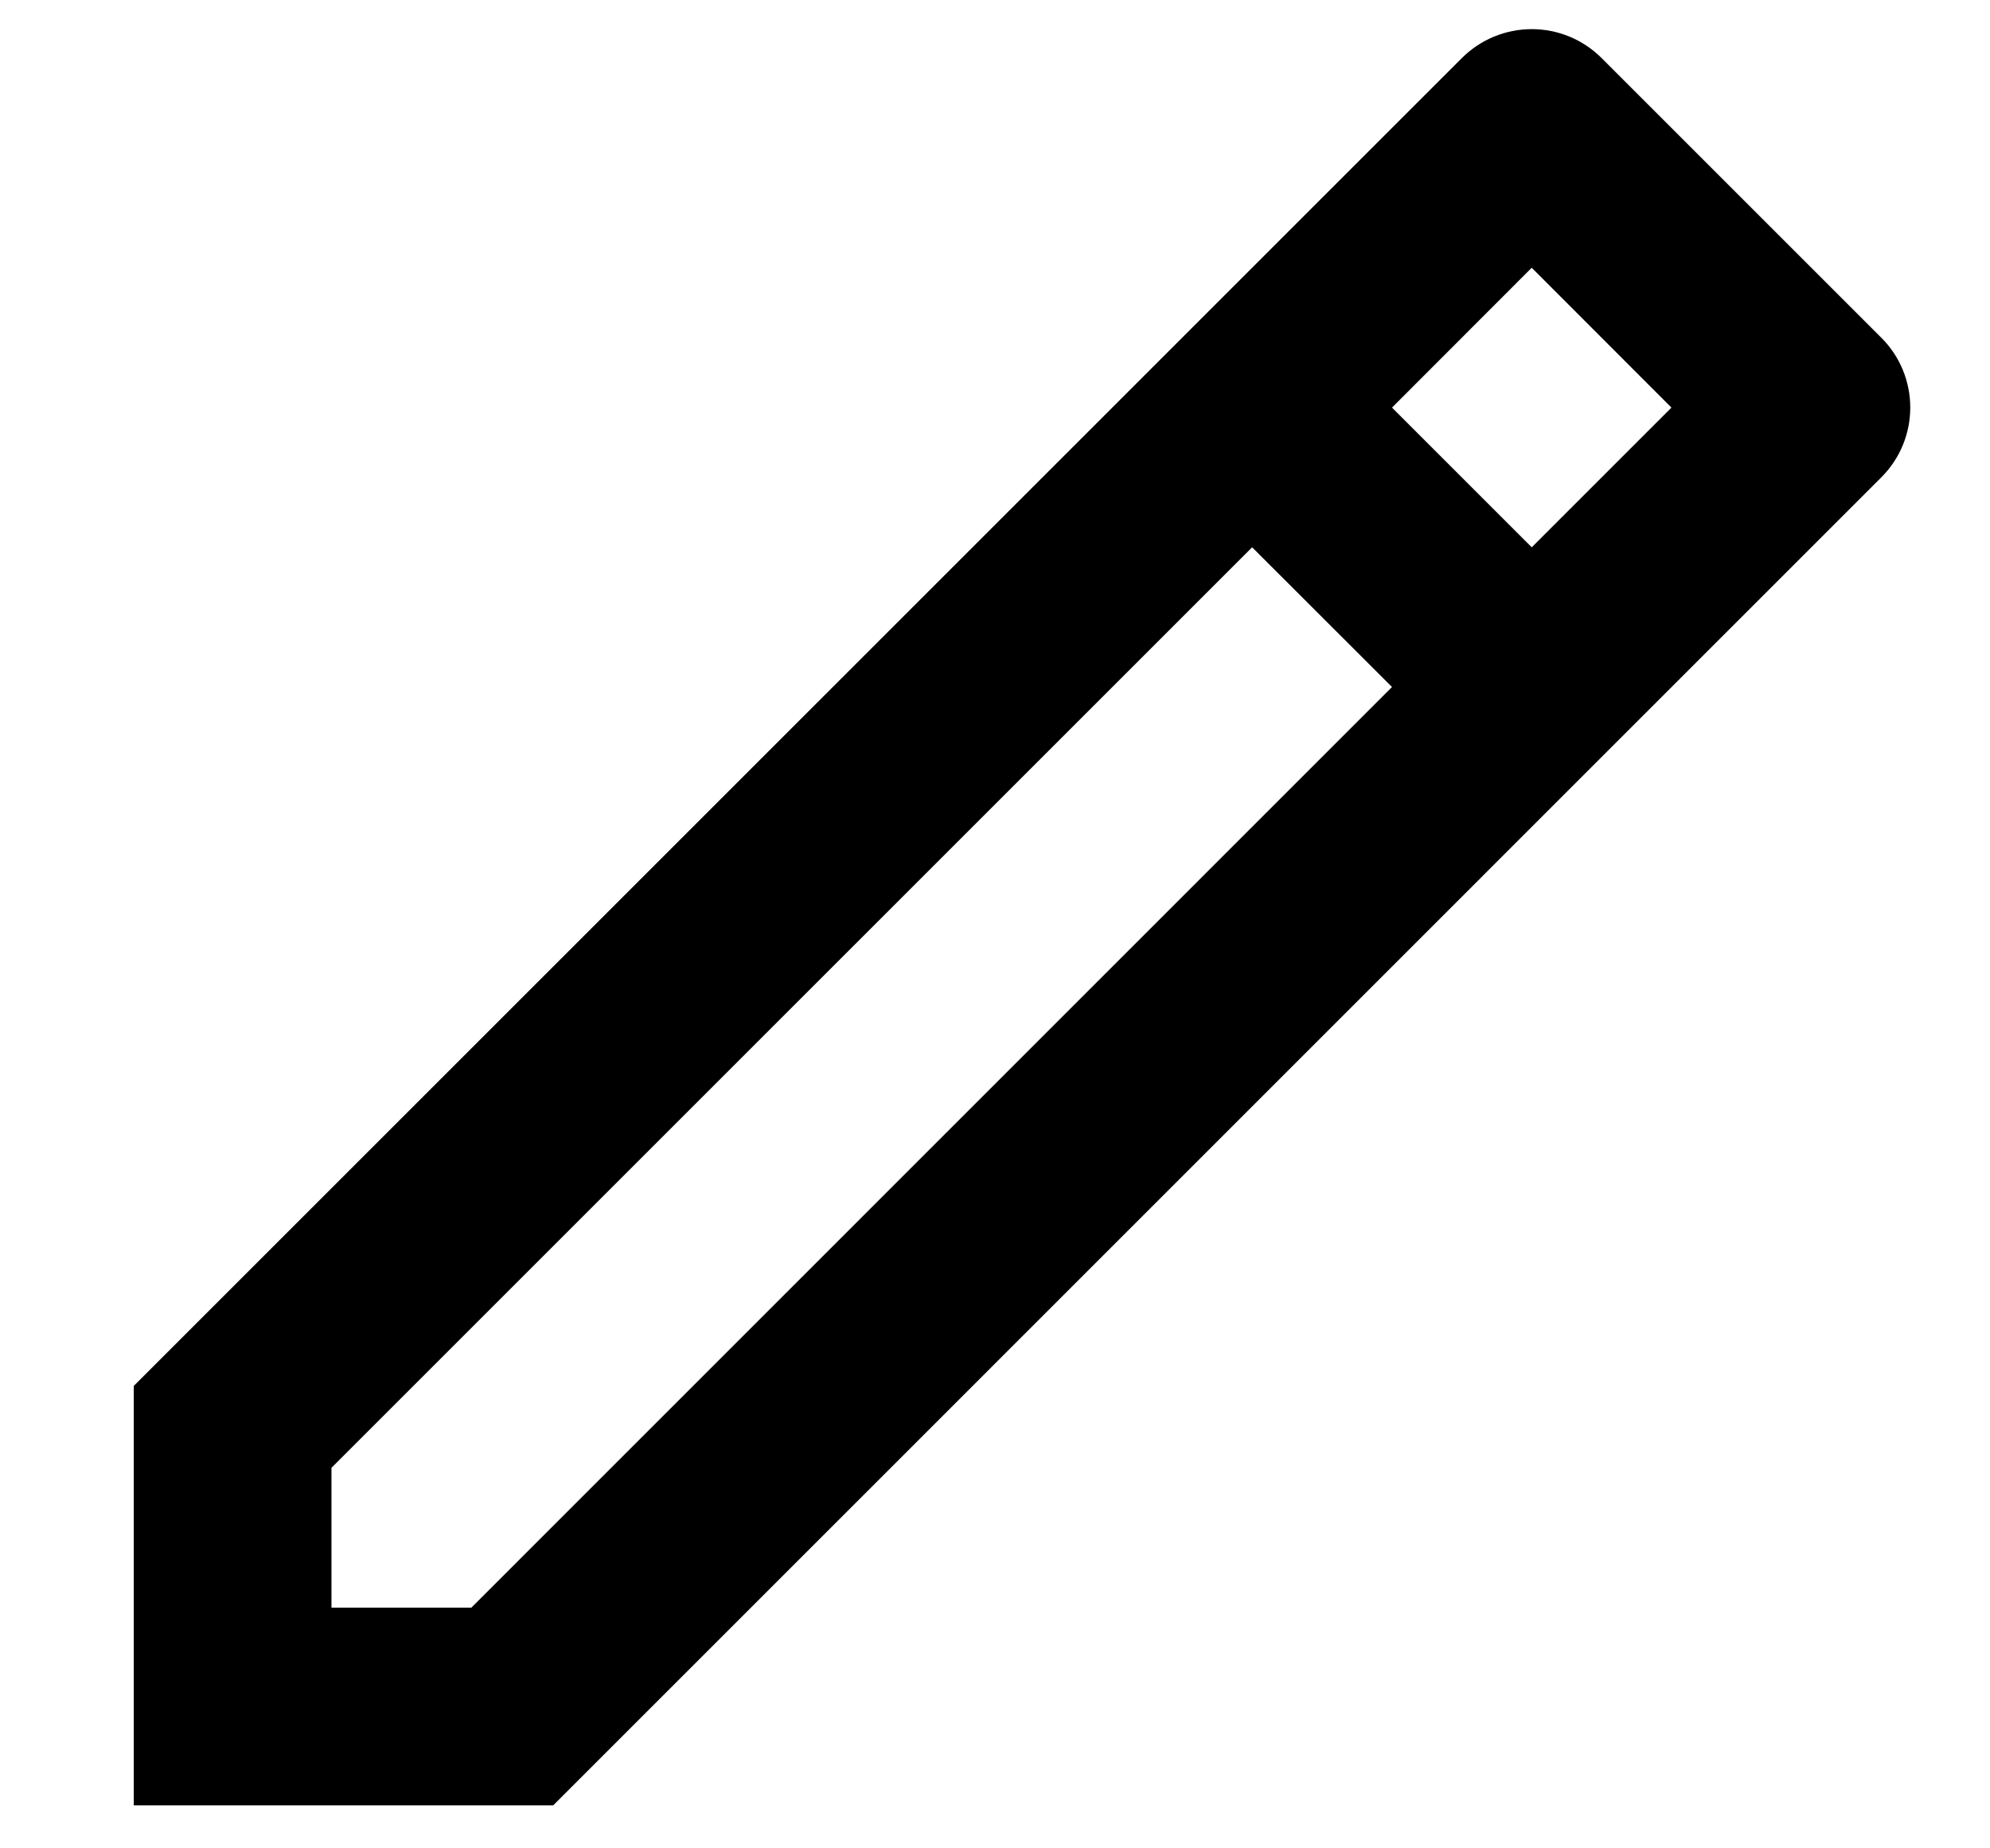
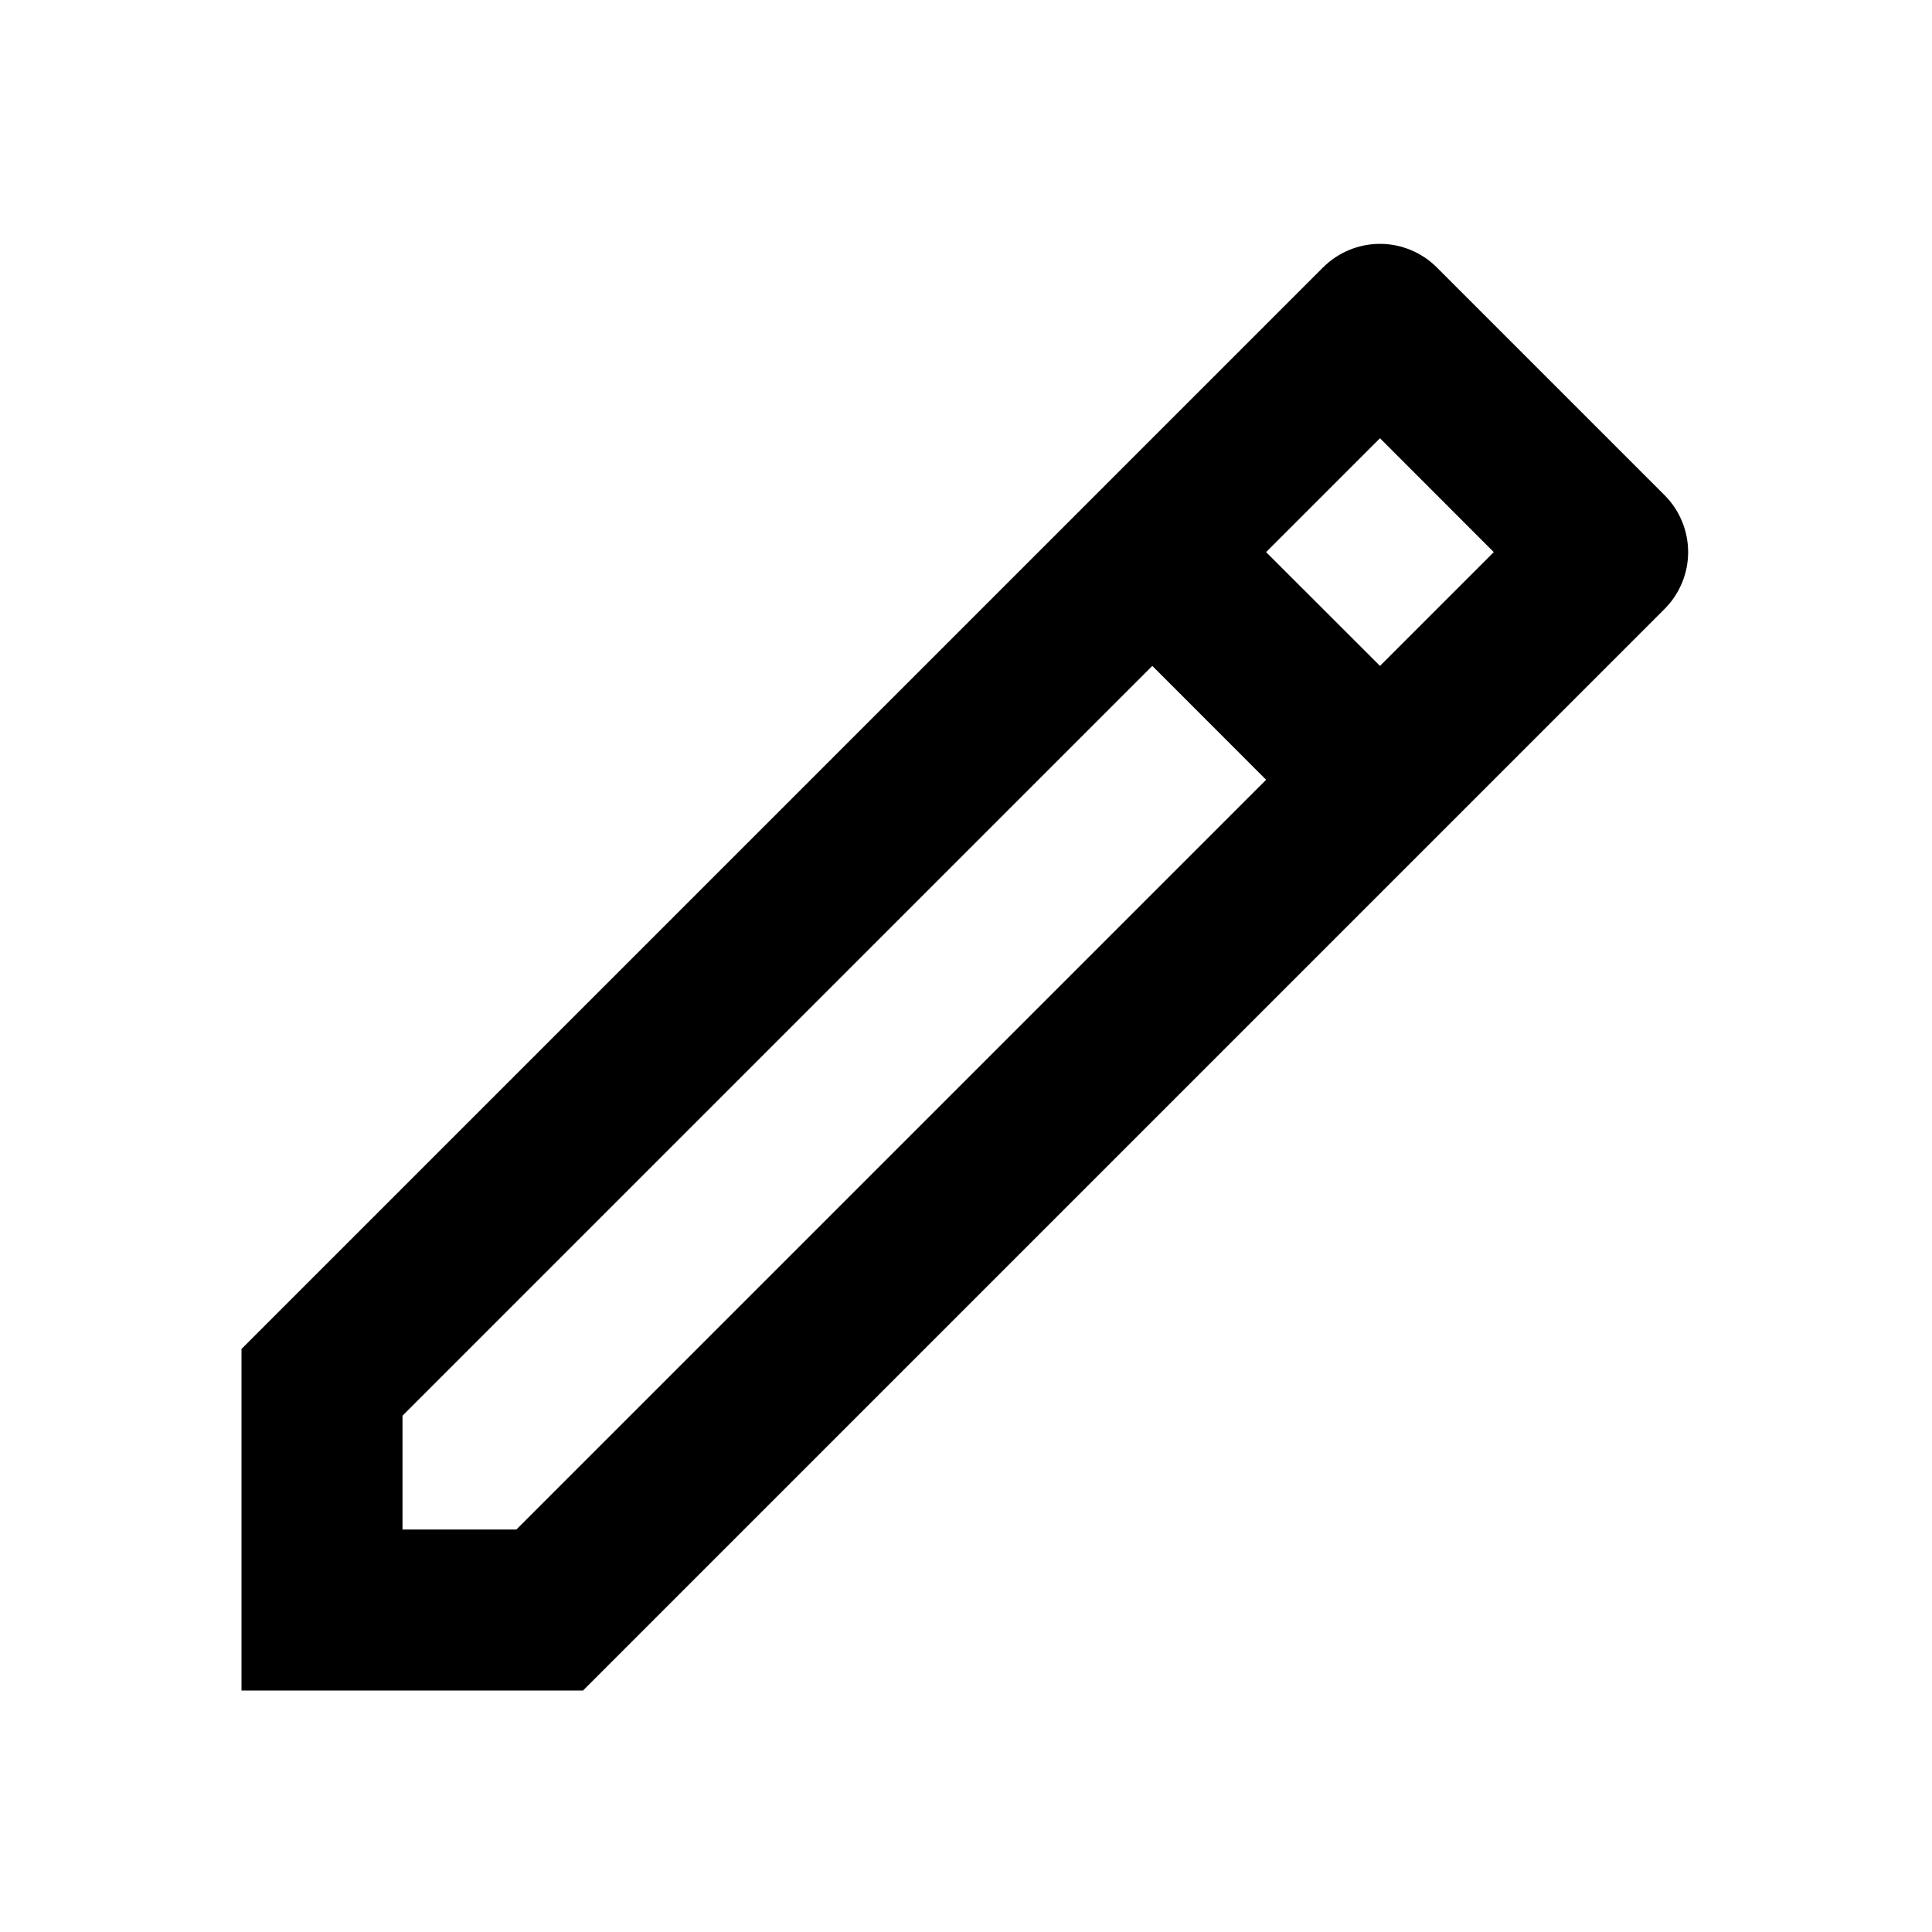
- <svg xmlns="http://www.w3.org/2000/svg" width="14" height="13" viewBox="0 0 14 13" fill="none">
-   <path d="M9.793 4.834L8.809 3.851L2.332 10.328V11.312H3.316L9.793 4.834ZM10.776 3.851L11.759 2.868L10.776 1.884L9.793 2.868L10.776 3.851ZM3.891 12.703H0.941V9.752L10.284 0.409C10.415 0.278 10.592 0.205 10.776 0.205C10.961 0.205 11.137 0.278 11.268 0.409L13.235 2.376C13.366 2.506 13.439 2.683 13.439 2.868C13.439 3.052 13.366 3.229 13.235 3.359L3.892 12.703H3.891Z" fill="currentcolor" />
+ <svg xmlns="http://www.w3.org/2000/svg" width="18" height="18" viewBox="0 0 18 18" fill="none">
+   <path d="M11.796 7.265L10.736 6.204L3.75 13.19V14.25H4.811L11.796 7.265ZM12.857 6.204L13.917 5.144L12.857 4.083L11.796 5.144L12.857 6.204ZM5.431 15.75H2.25V12.568L12.326 2.492C12.467 2.351 12.658 2.272 12.857 2.272C13.055 2.272 13.246 2.351 13.387 2.492L15.508 4.613C15.649 4.754 15.728 4.945 15.728 5.144C15.728 5.342 15.649 5.533 15.508 5.674L5.432 15.75H5.431Z" fill="currentColor" />
</svg>
